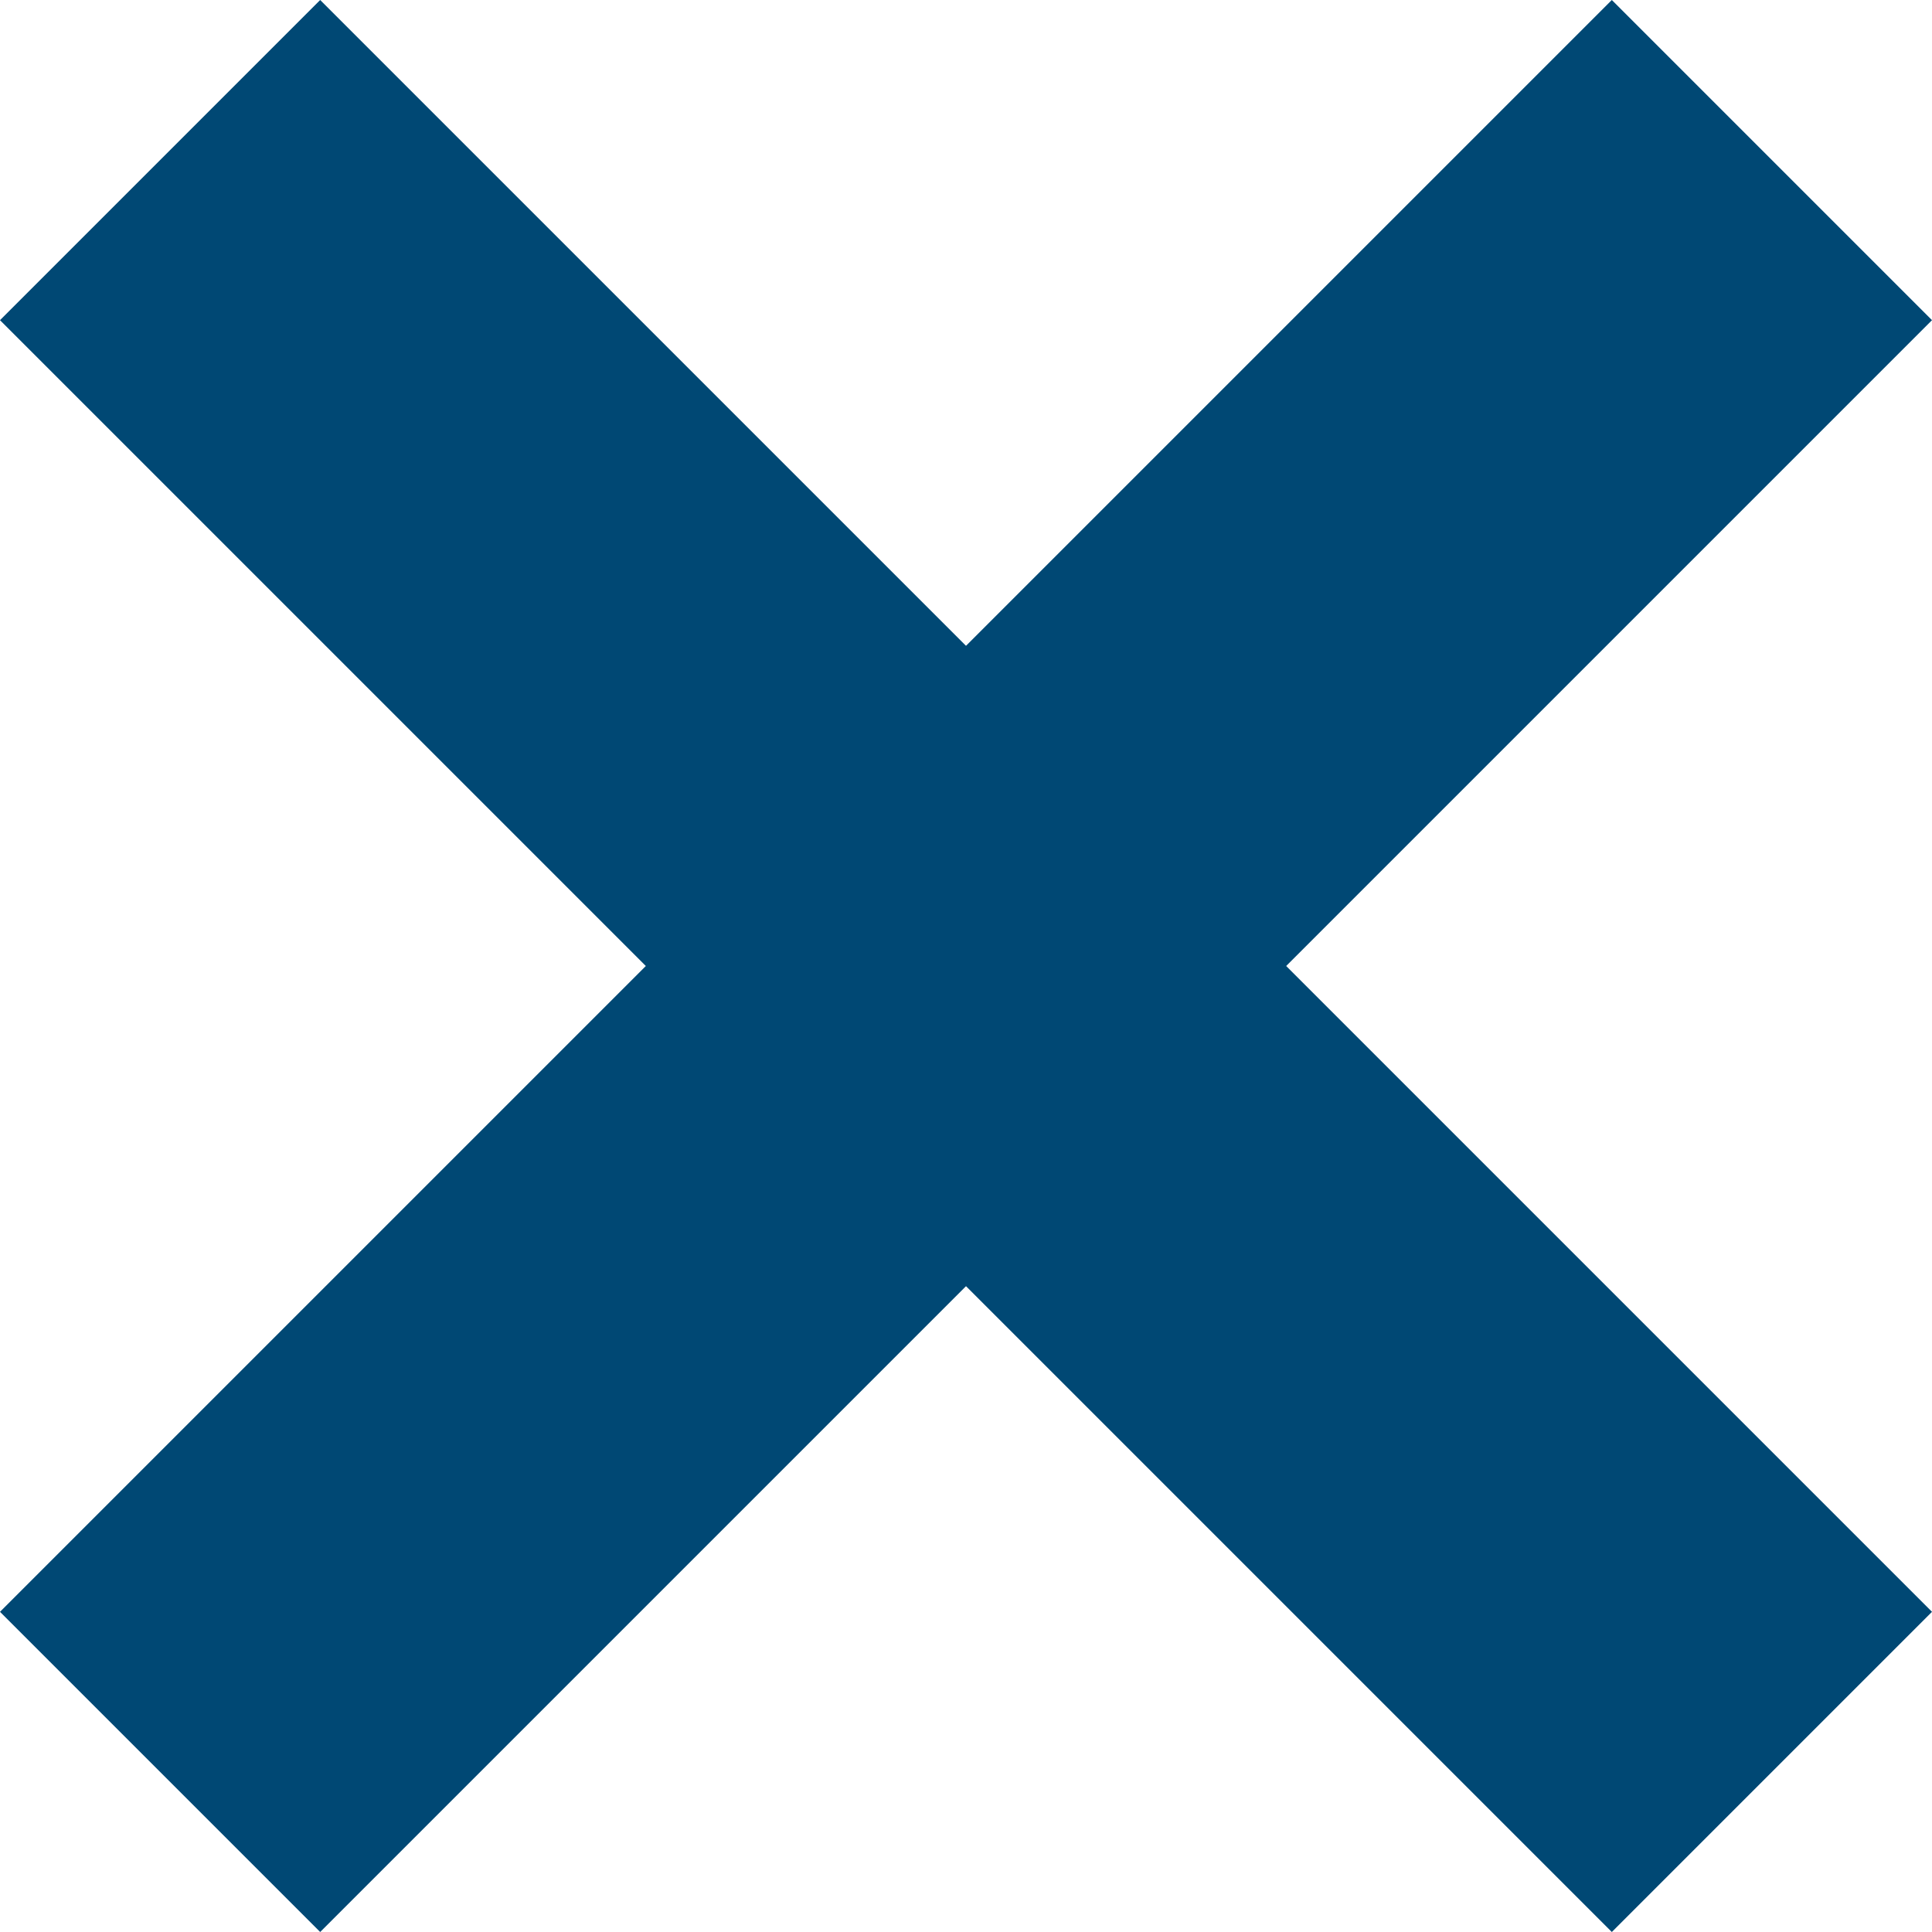
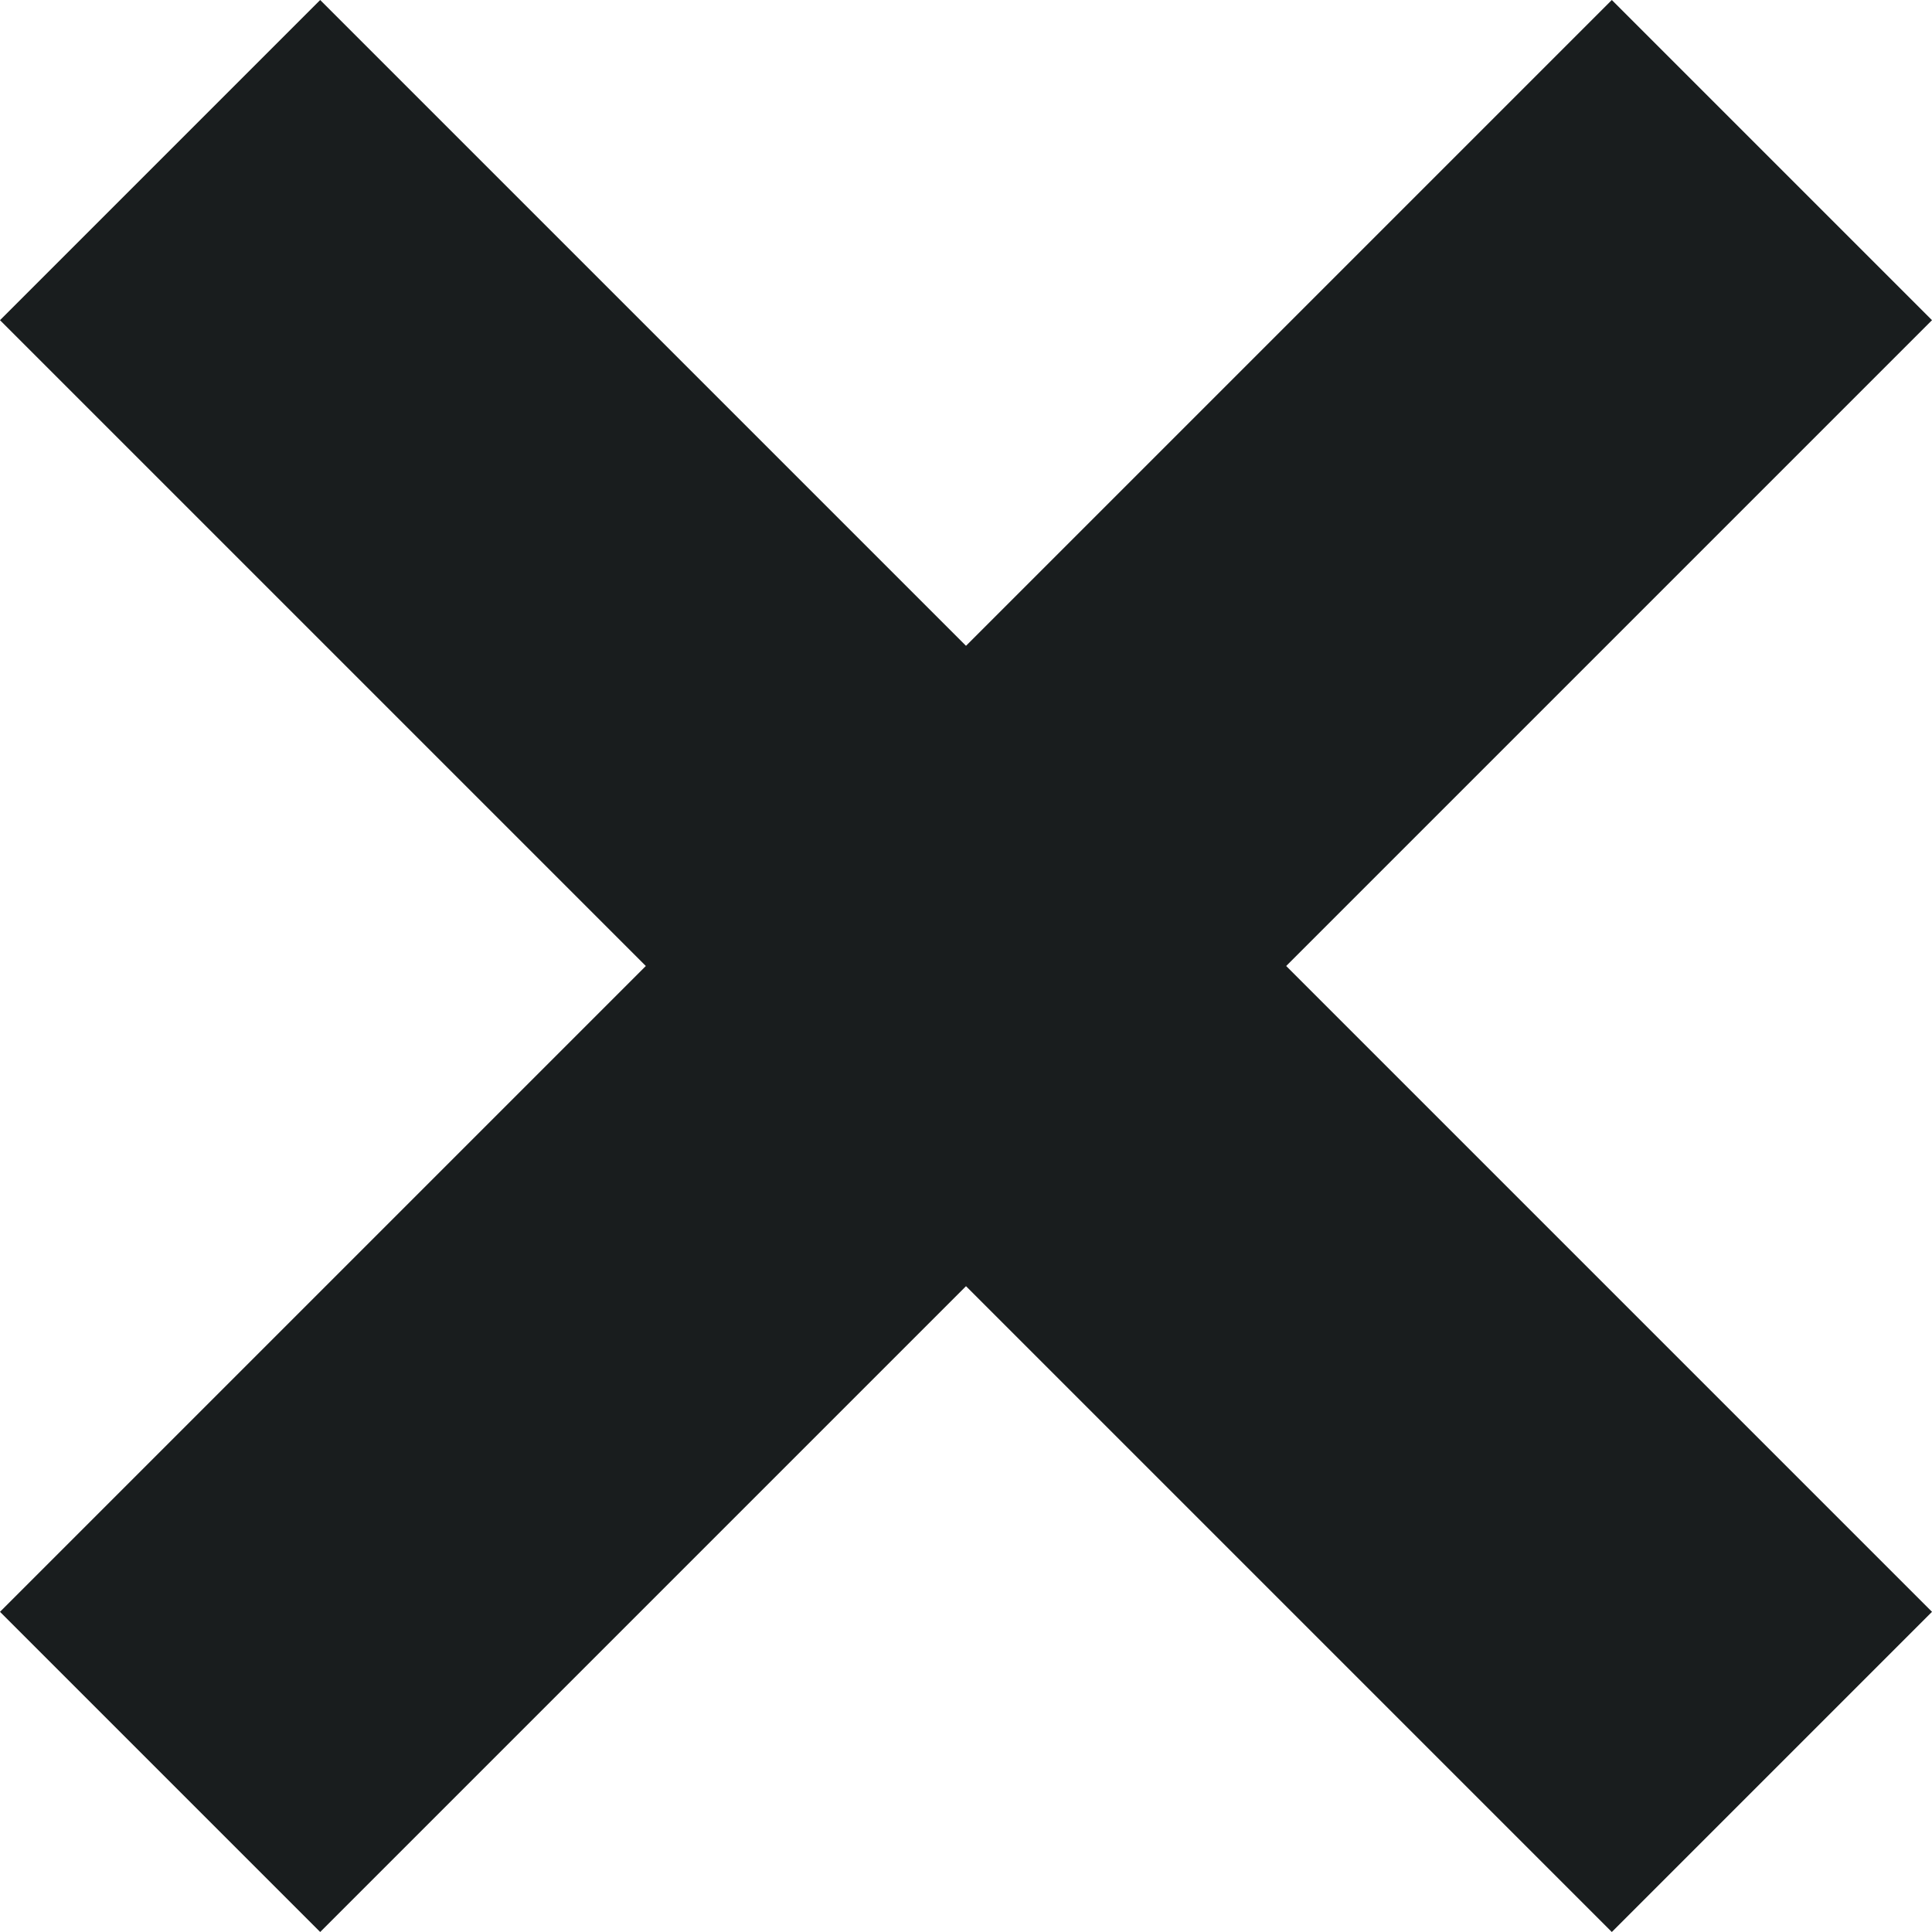
<svg xmlns="http://www.w3.org/2000/svg" id="Capa_1" enable-background="new 0 0 512.001 512.001" viewBox="0 0 512.001 512.001">
  <g>
-     <path style="fill:#004874;" d="m512.001 84.853-84.853-84.853-171.147 171.147-171.148-171.147-84.853 84.853 171.148 171.147-171.148 171.148 84.853 84.853 171.148-171.147 171.147 171.147 84.853-84.853-171.148-171.148z" />
+     <path style="fill:#191D1E;" d="m512.001 84.853-84.853-84.853-171.147 171.147-171.148-171.147-84.853 84.853 171.148 171.147-171.148 171.148 84.853 84.853 171.148-171.147 171.147 171.147 84.853-84.853-171.148-171.148z" />
  </g>
</svg>
